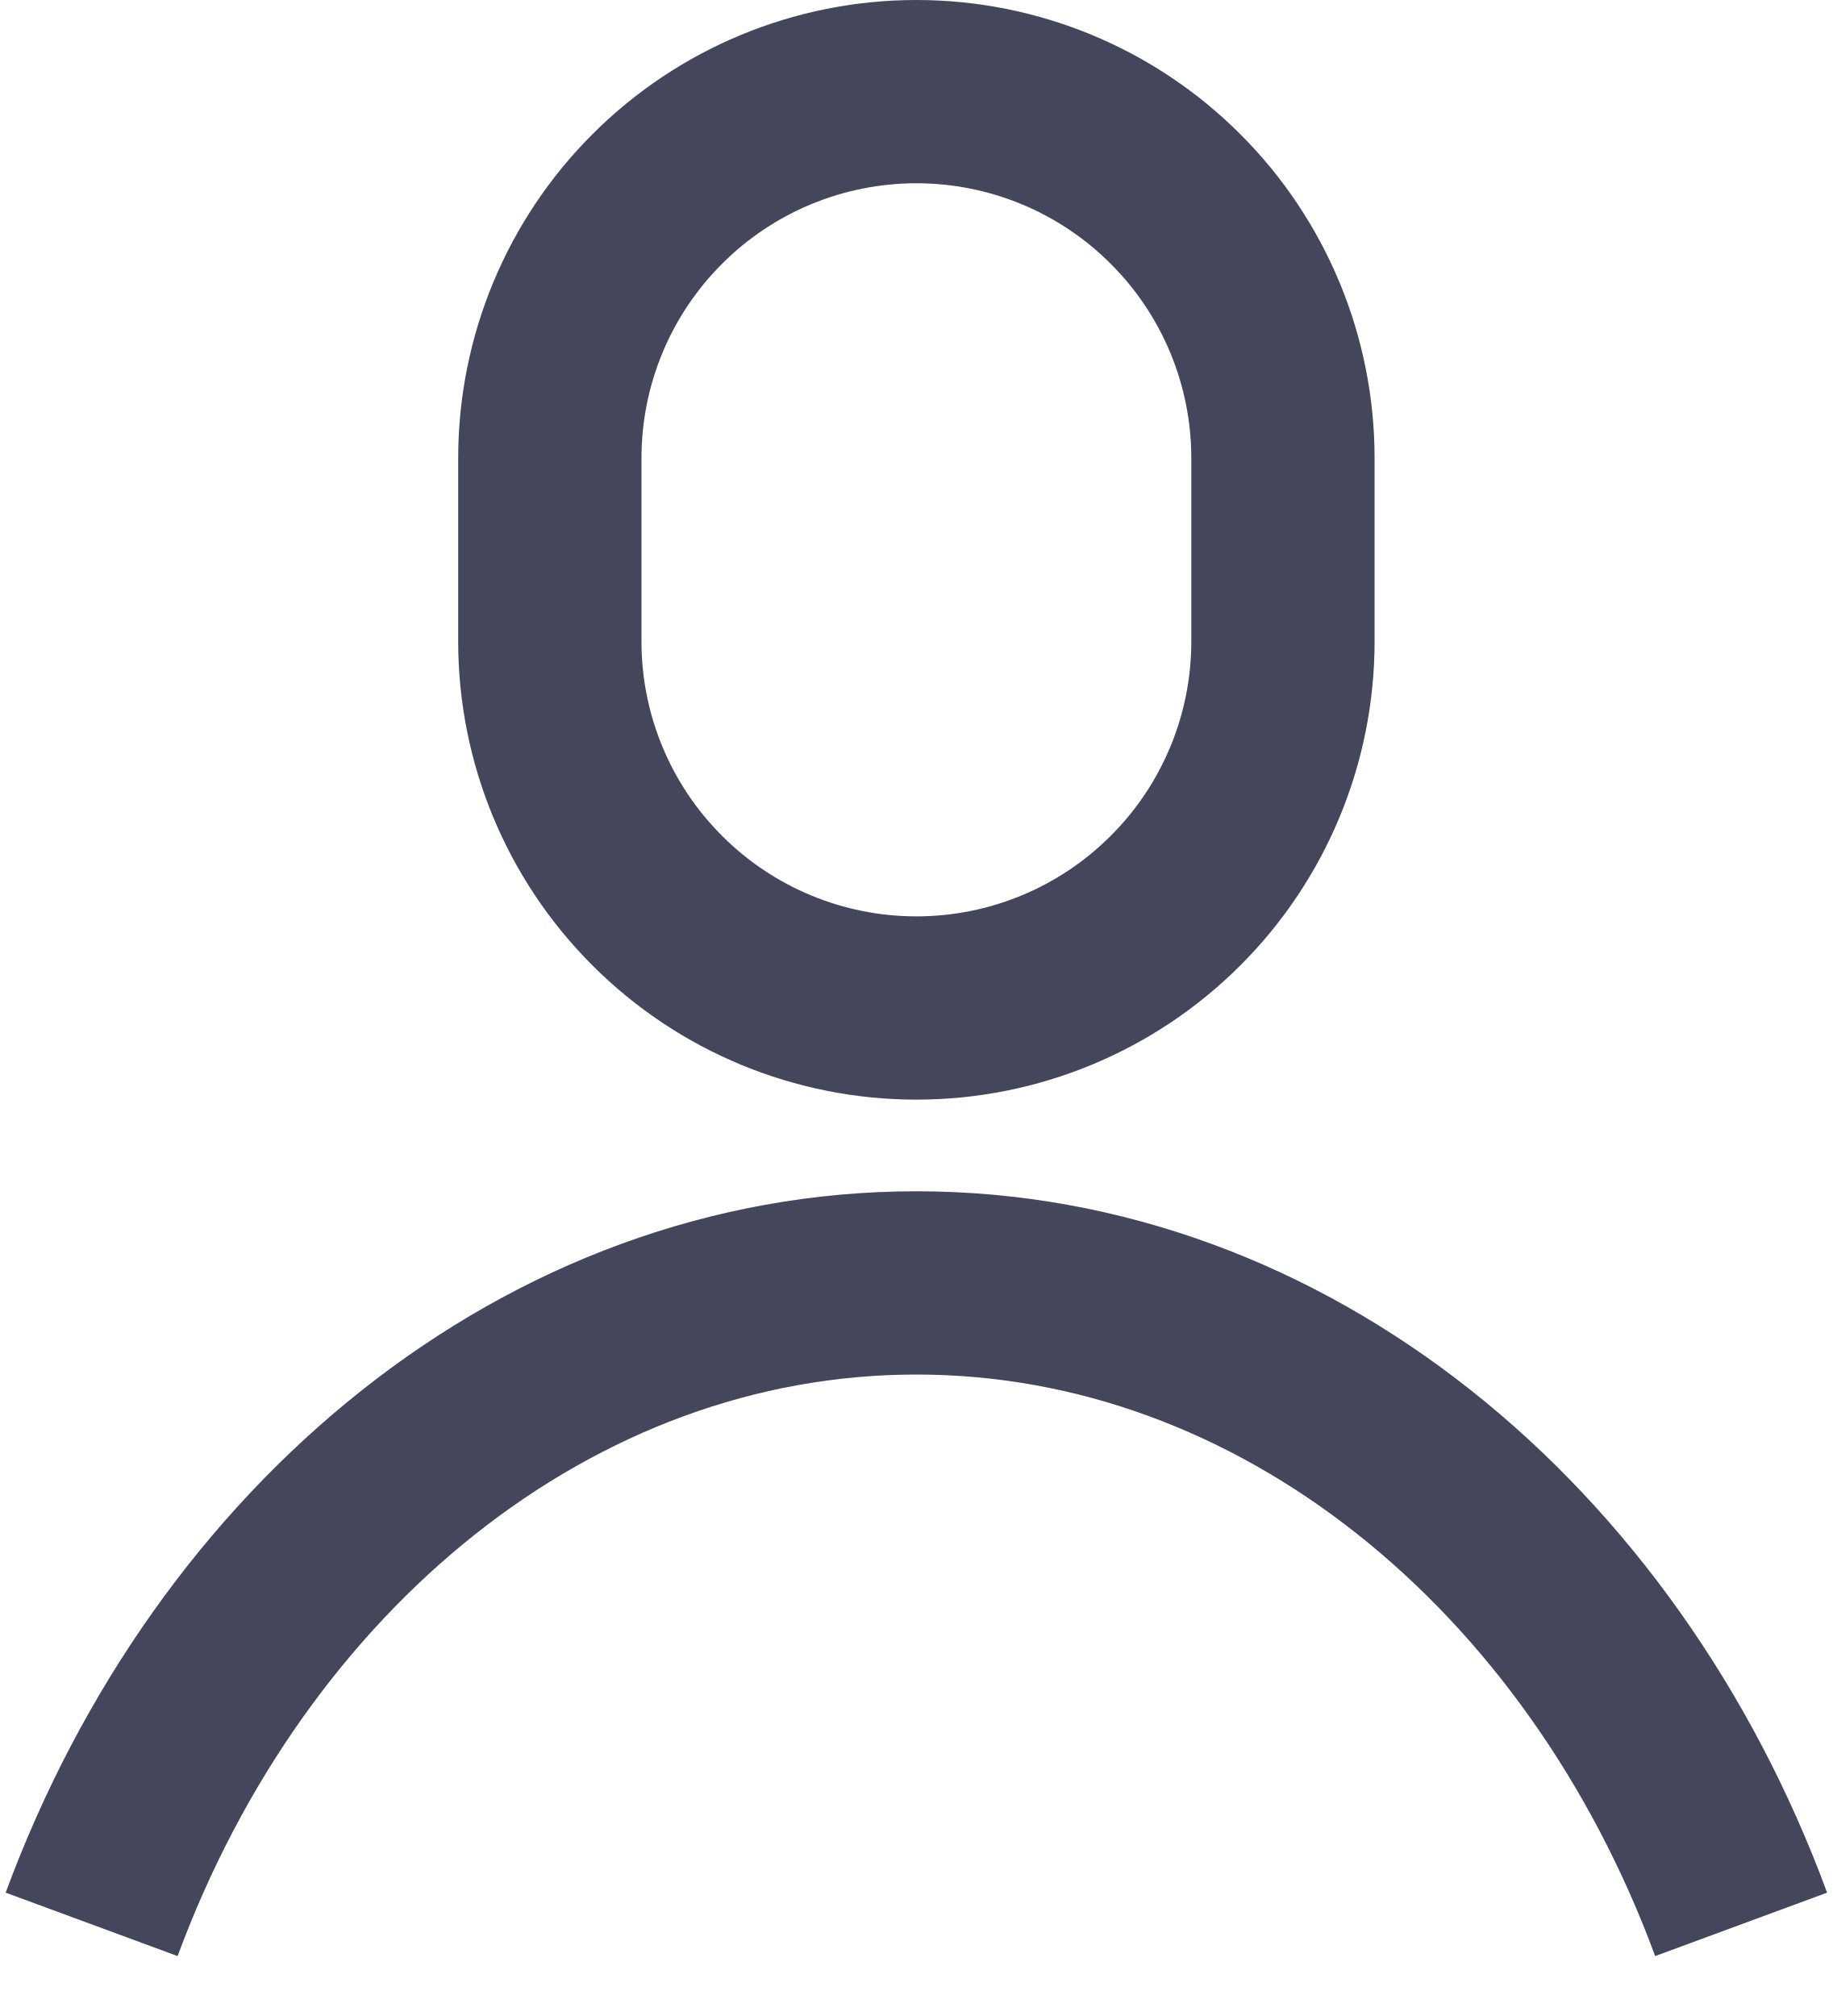
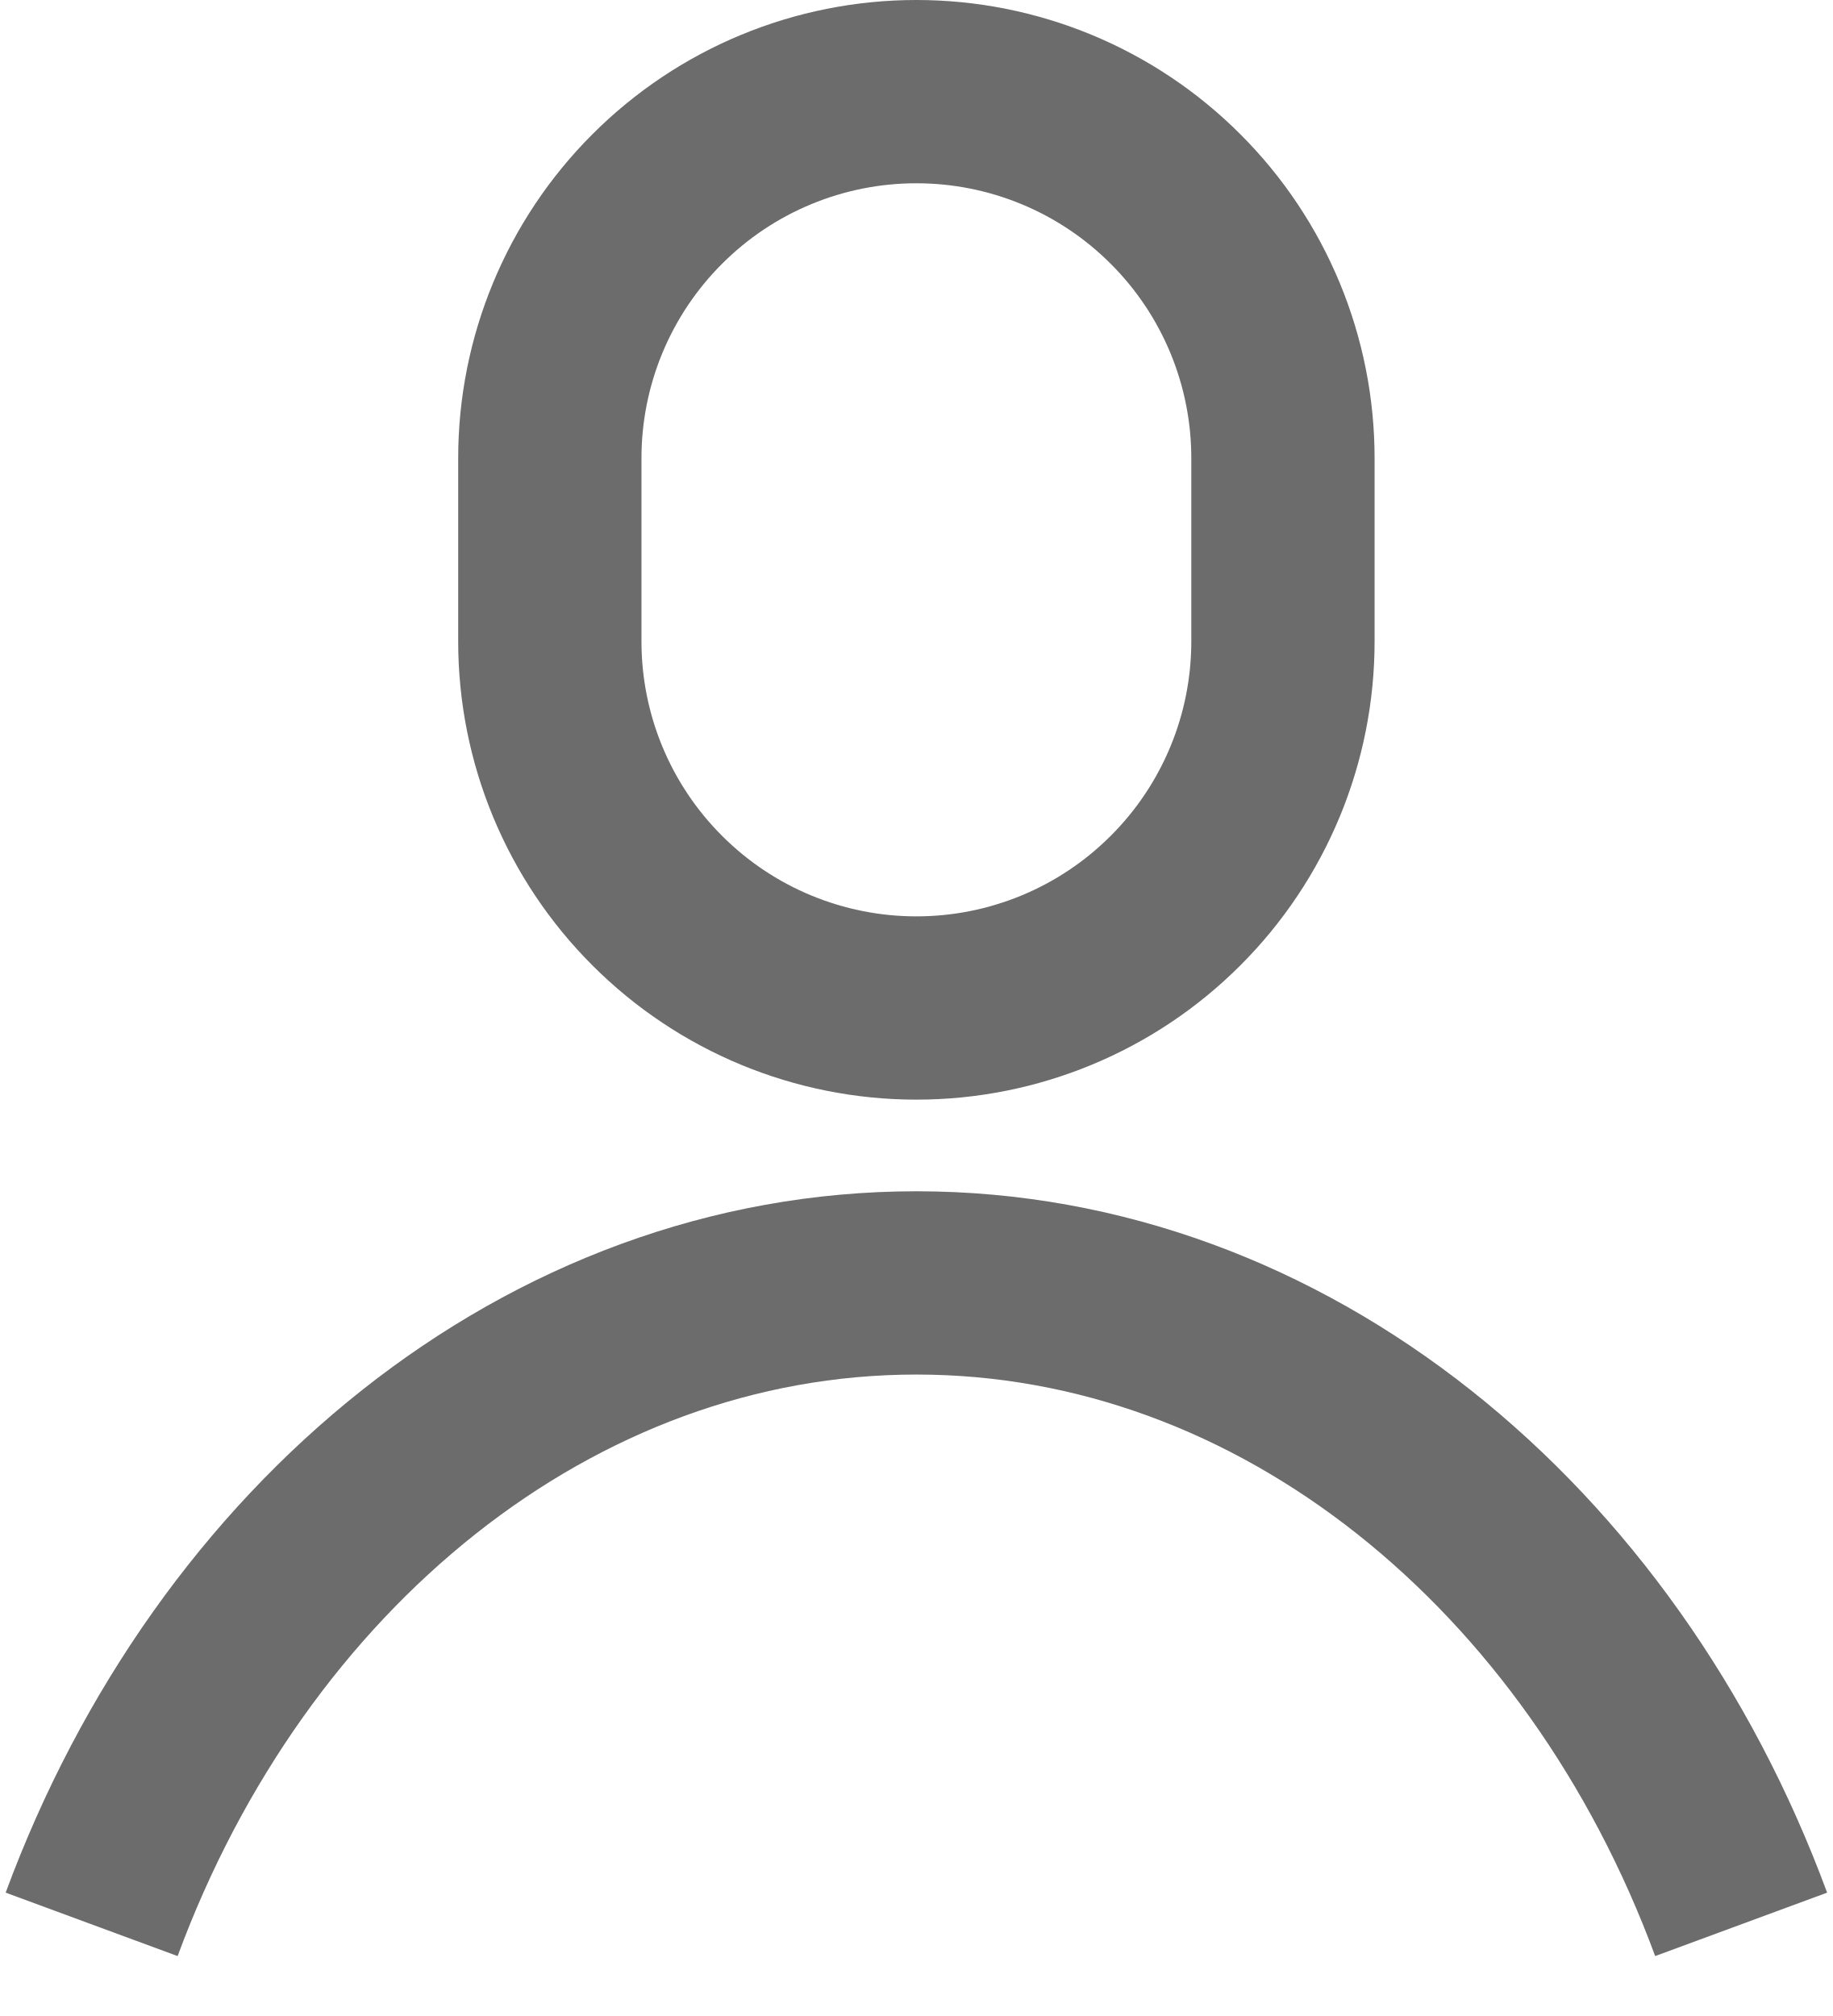
<svg xmlns="http://www.w3.org/2000/svg" width="20" height="22" viewBox="0 0 20 22" fill="none">
-   <path d="M14 5C14 3.939 13.579 2.922 12.828 2.172C12.078 1.421 11.061 1 10 1C8.939 1 7.922 1.421 7.172 2.172C6.421 2.922 6 3.939 6 5V7C6 8.061 6.421 9.078 7.172 9.828C7.922 10.579 8.939 11 10 11C11.061 11 12.078 10.579 12.828 9.828C13.579 9.078 14 8.061 14 7V5Z" stroke="#44475C" stroke-width="2" stroke-miterlimit="10" />
-   <path d="M1 21C2.52 16.88 6 14 10 14C14 14 17.48 16.88 19 21" stroke="#44475C" stroke-width="2" stroke-miterlimit="10" />
+   <path d="M14 5C14 3.939 13.579 2.922 12.828 2.172C12.078 1.421 11.061 1 10 1C8.939 1 7.922 1.421 7.172 2.172C6.421 2.922 6 3.939 6 5V7C6 8.061 6.421 9.078 7.172 9.828C7.922 10.579 8.939 11 10 11C11.061 11 12.078 10.579 12.828 9.828C13.579 9.078 14 8.061 14 7V5Z" stroke="#6c6c6c" stroke-width="2" stroke-miterlimit="10" />
+   <path d="M1 21C2.52 16.88 6 14 10 14C14 14 17.48 16.88 19 21" stroke="#6c6c6c" stroke-width="2" stroke-miterlimit="10" />
</svg>
